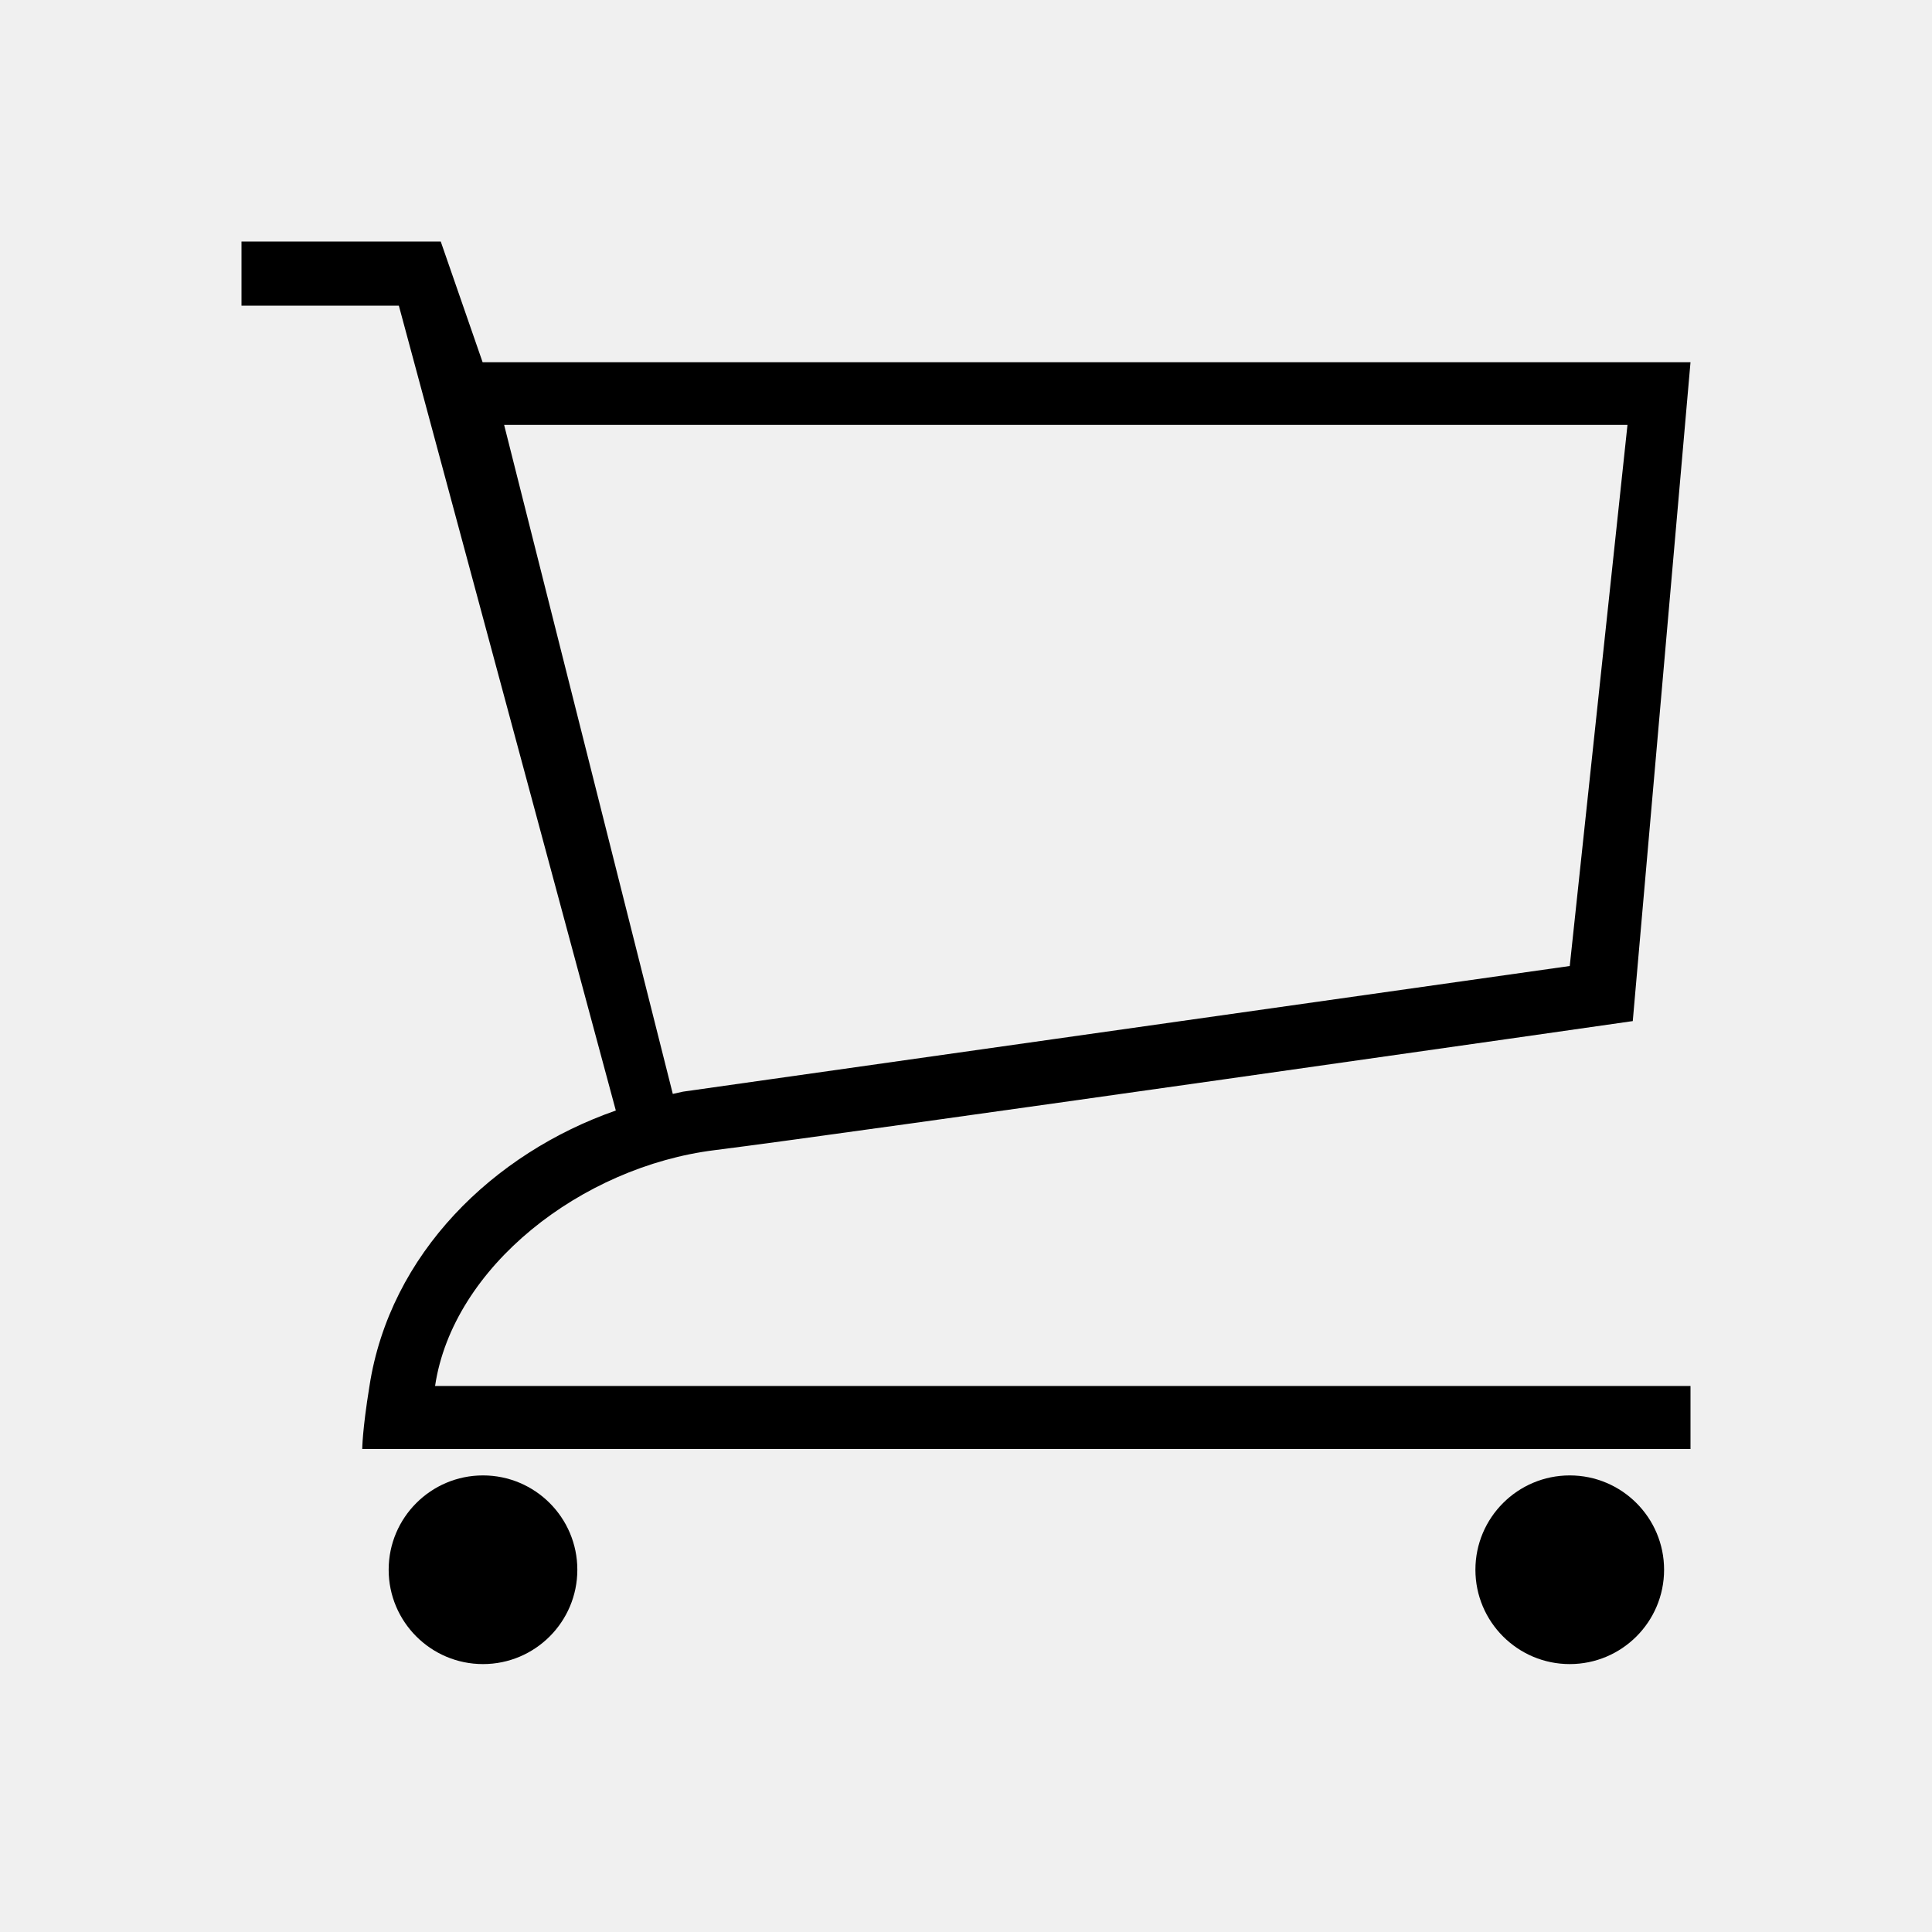
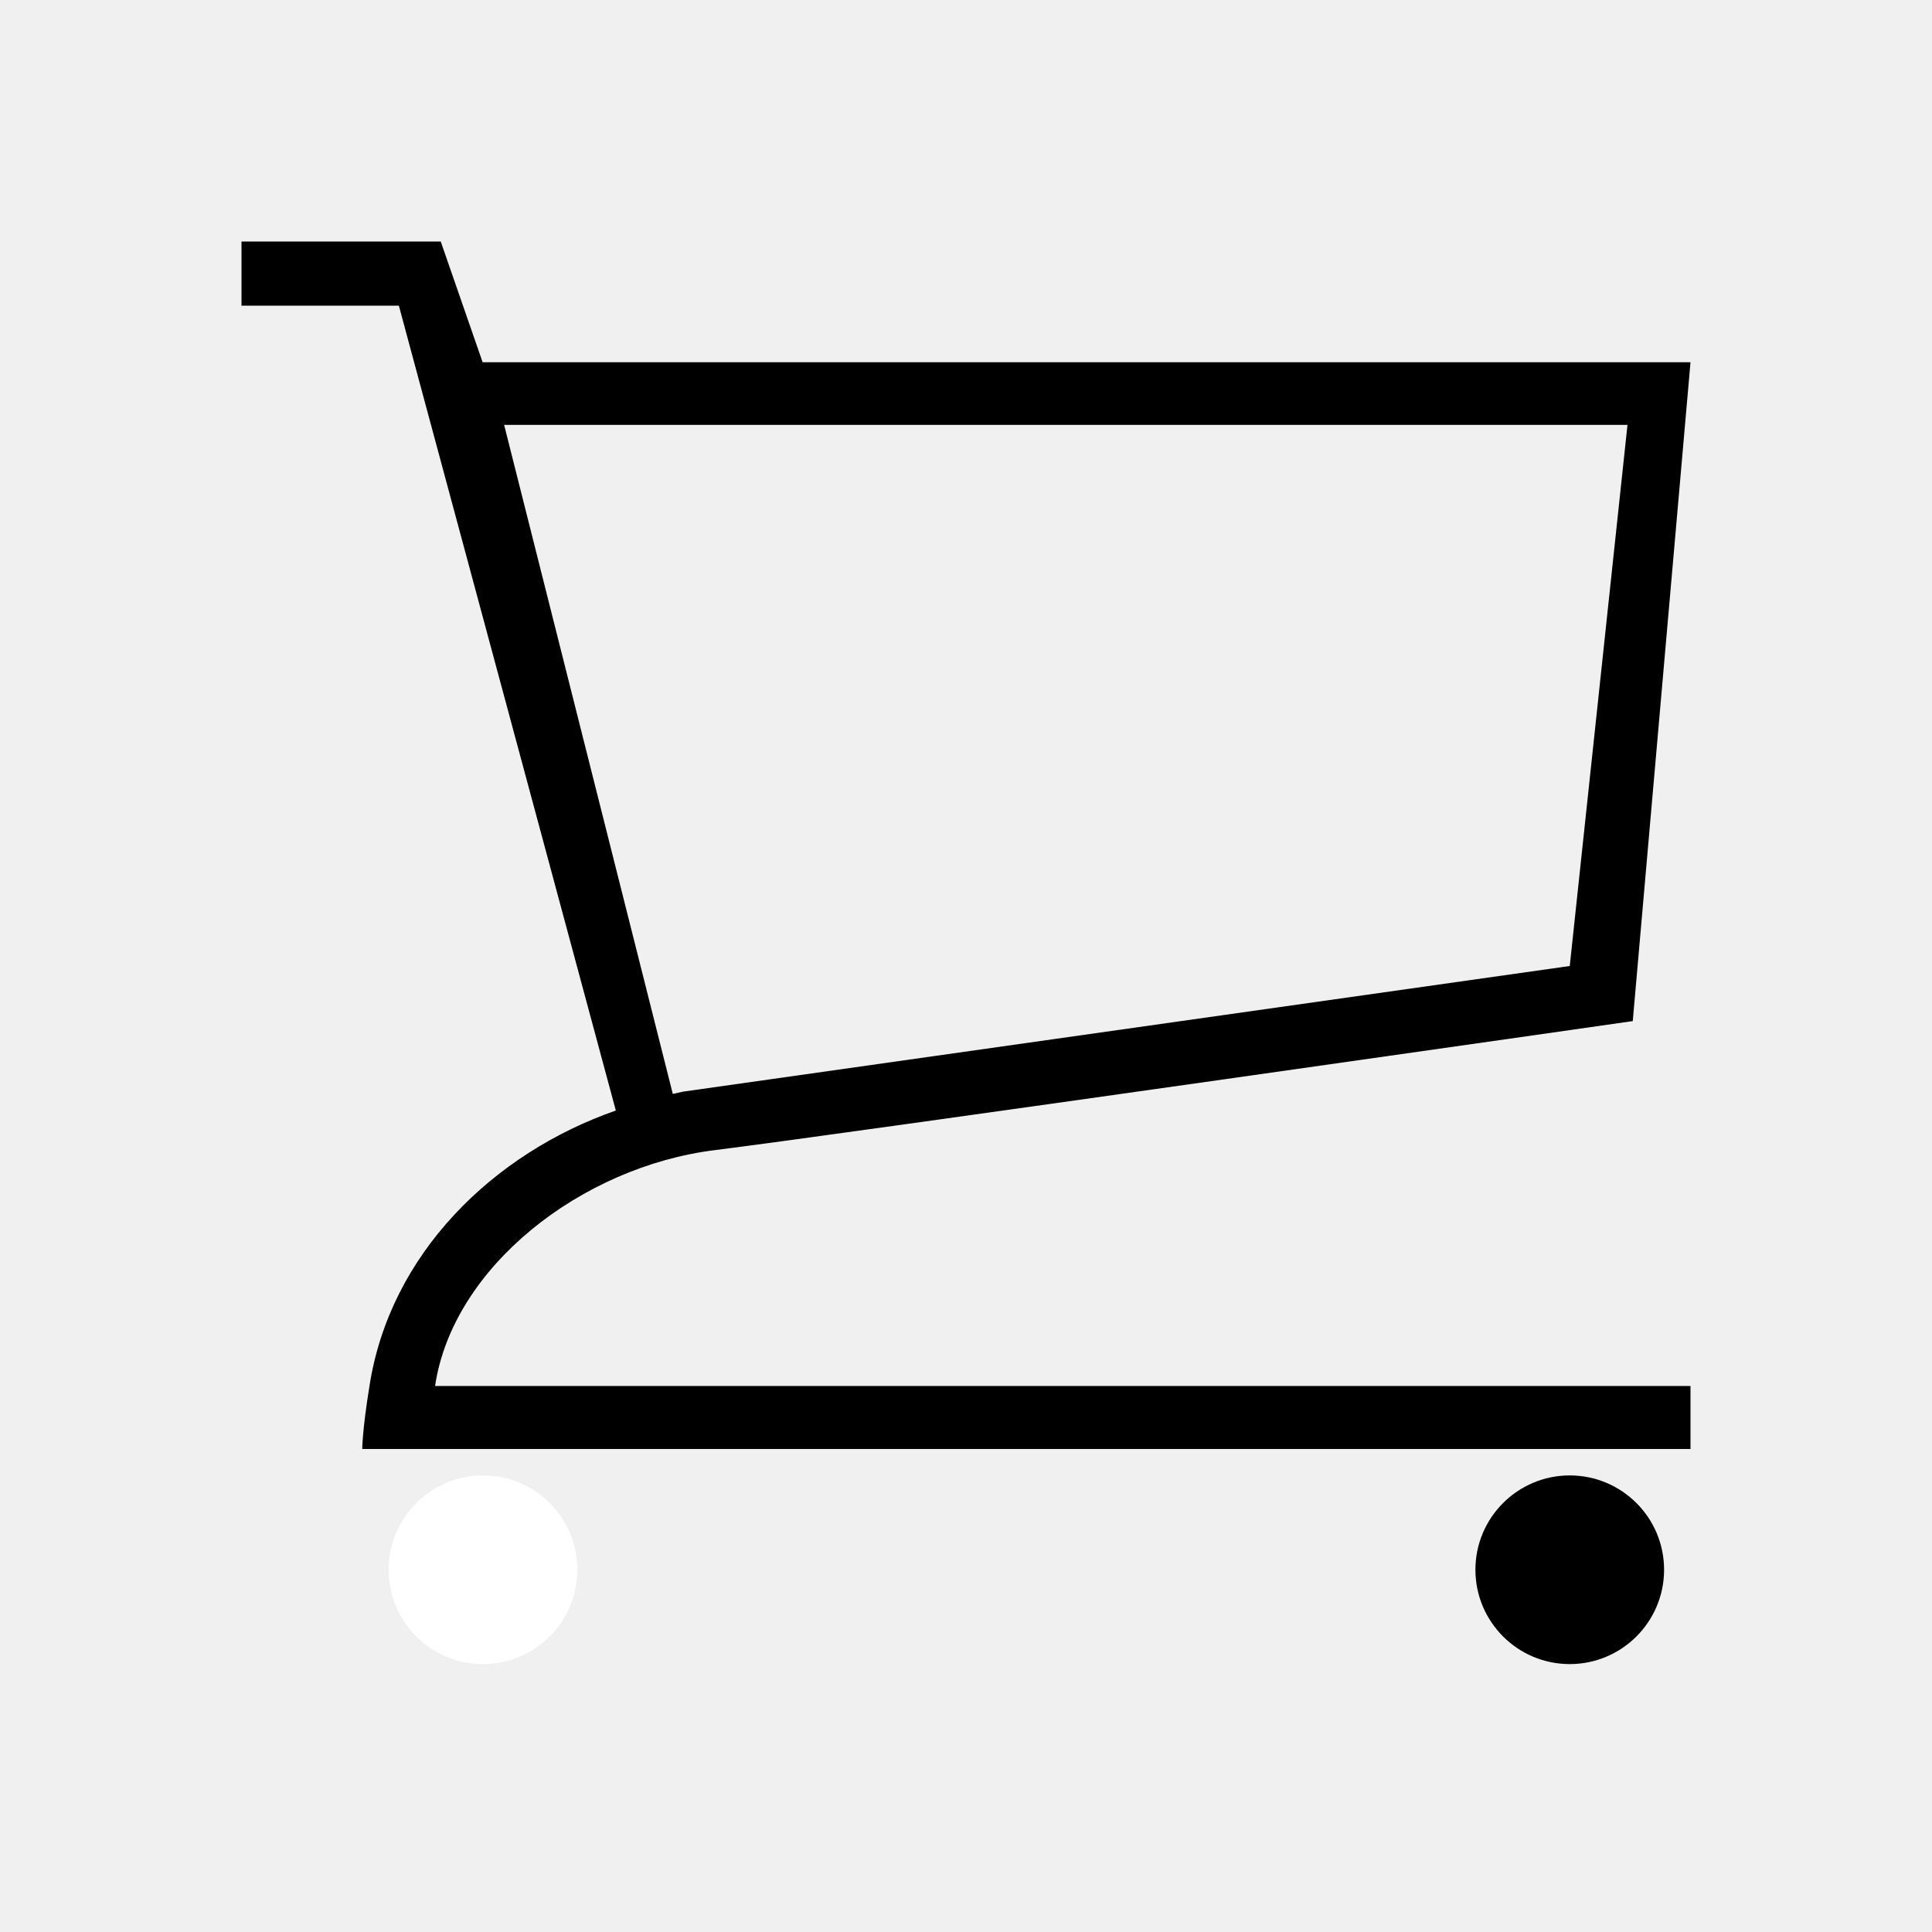
<svg xmlns="http://www.w3.org/2000/svg" style="enable-background:new 0 0 512 512;" version="1.1" viewBox="0 0 512 512" width="48px" xml:space="preserve">
  <g id="PL_x5F_Cart_1_">
    <path d="M441,416c0,13.8-11.2,25-25,25s-25-11.2-25-25s11.2-25,25-25S441,402.2,441,416z" />
-     <path d="M153,416c0,13.8-11.2,25-25,25s-25-11.2-25-25s11.2-25,25-25S153,402.2,153,416z" />
+     <path fill="#fff" d="M153,416c0,13.8-11.2,25-25,25s-25-11.2-25-25s11.2-25,25-25S153,402.2,153,416z" />
    <path d="M127.9,96l-11.1-32H64v17h41.7l57.5,213.3c-32.4,11.3-59.9,37.9-65.3,73.1C96,379.1,96,384,96,384h352v-16.7H115.3   c4.7-31.6,38.8-58.1,74.1-62.5s243.3-34.2,243.3-34.2L448,96H127.9z M416,256l-235,33.3c-0.9,0.2-1.8,0.4-2.7,0.6l-44.7-177.3   h297.7L416,256z" />
  </g>
</svg>
